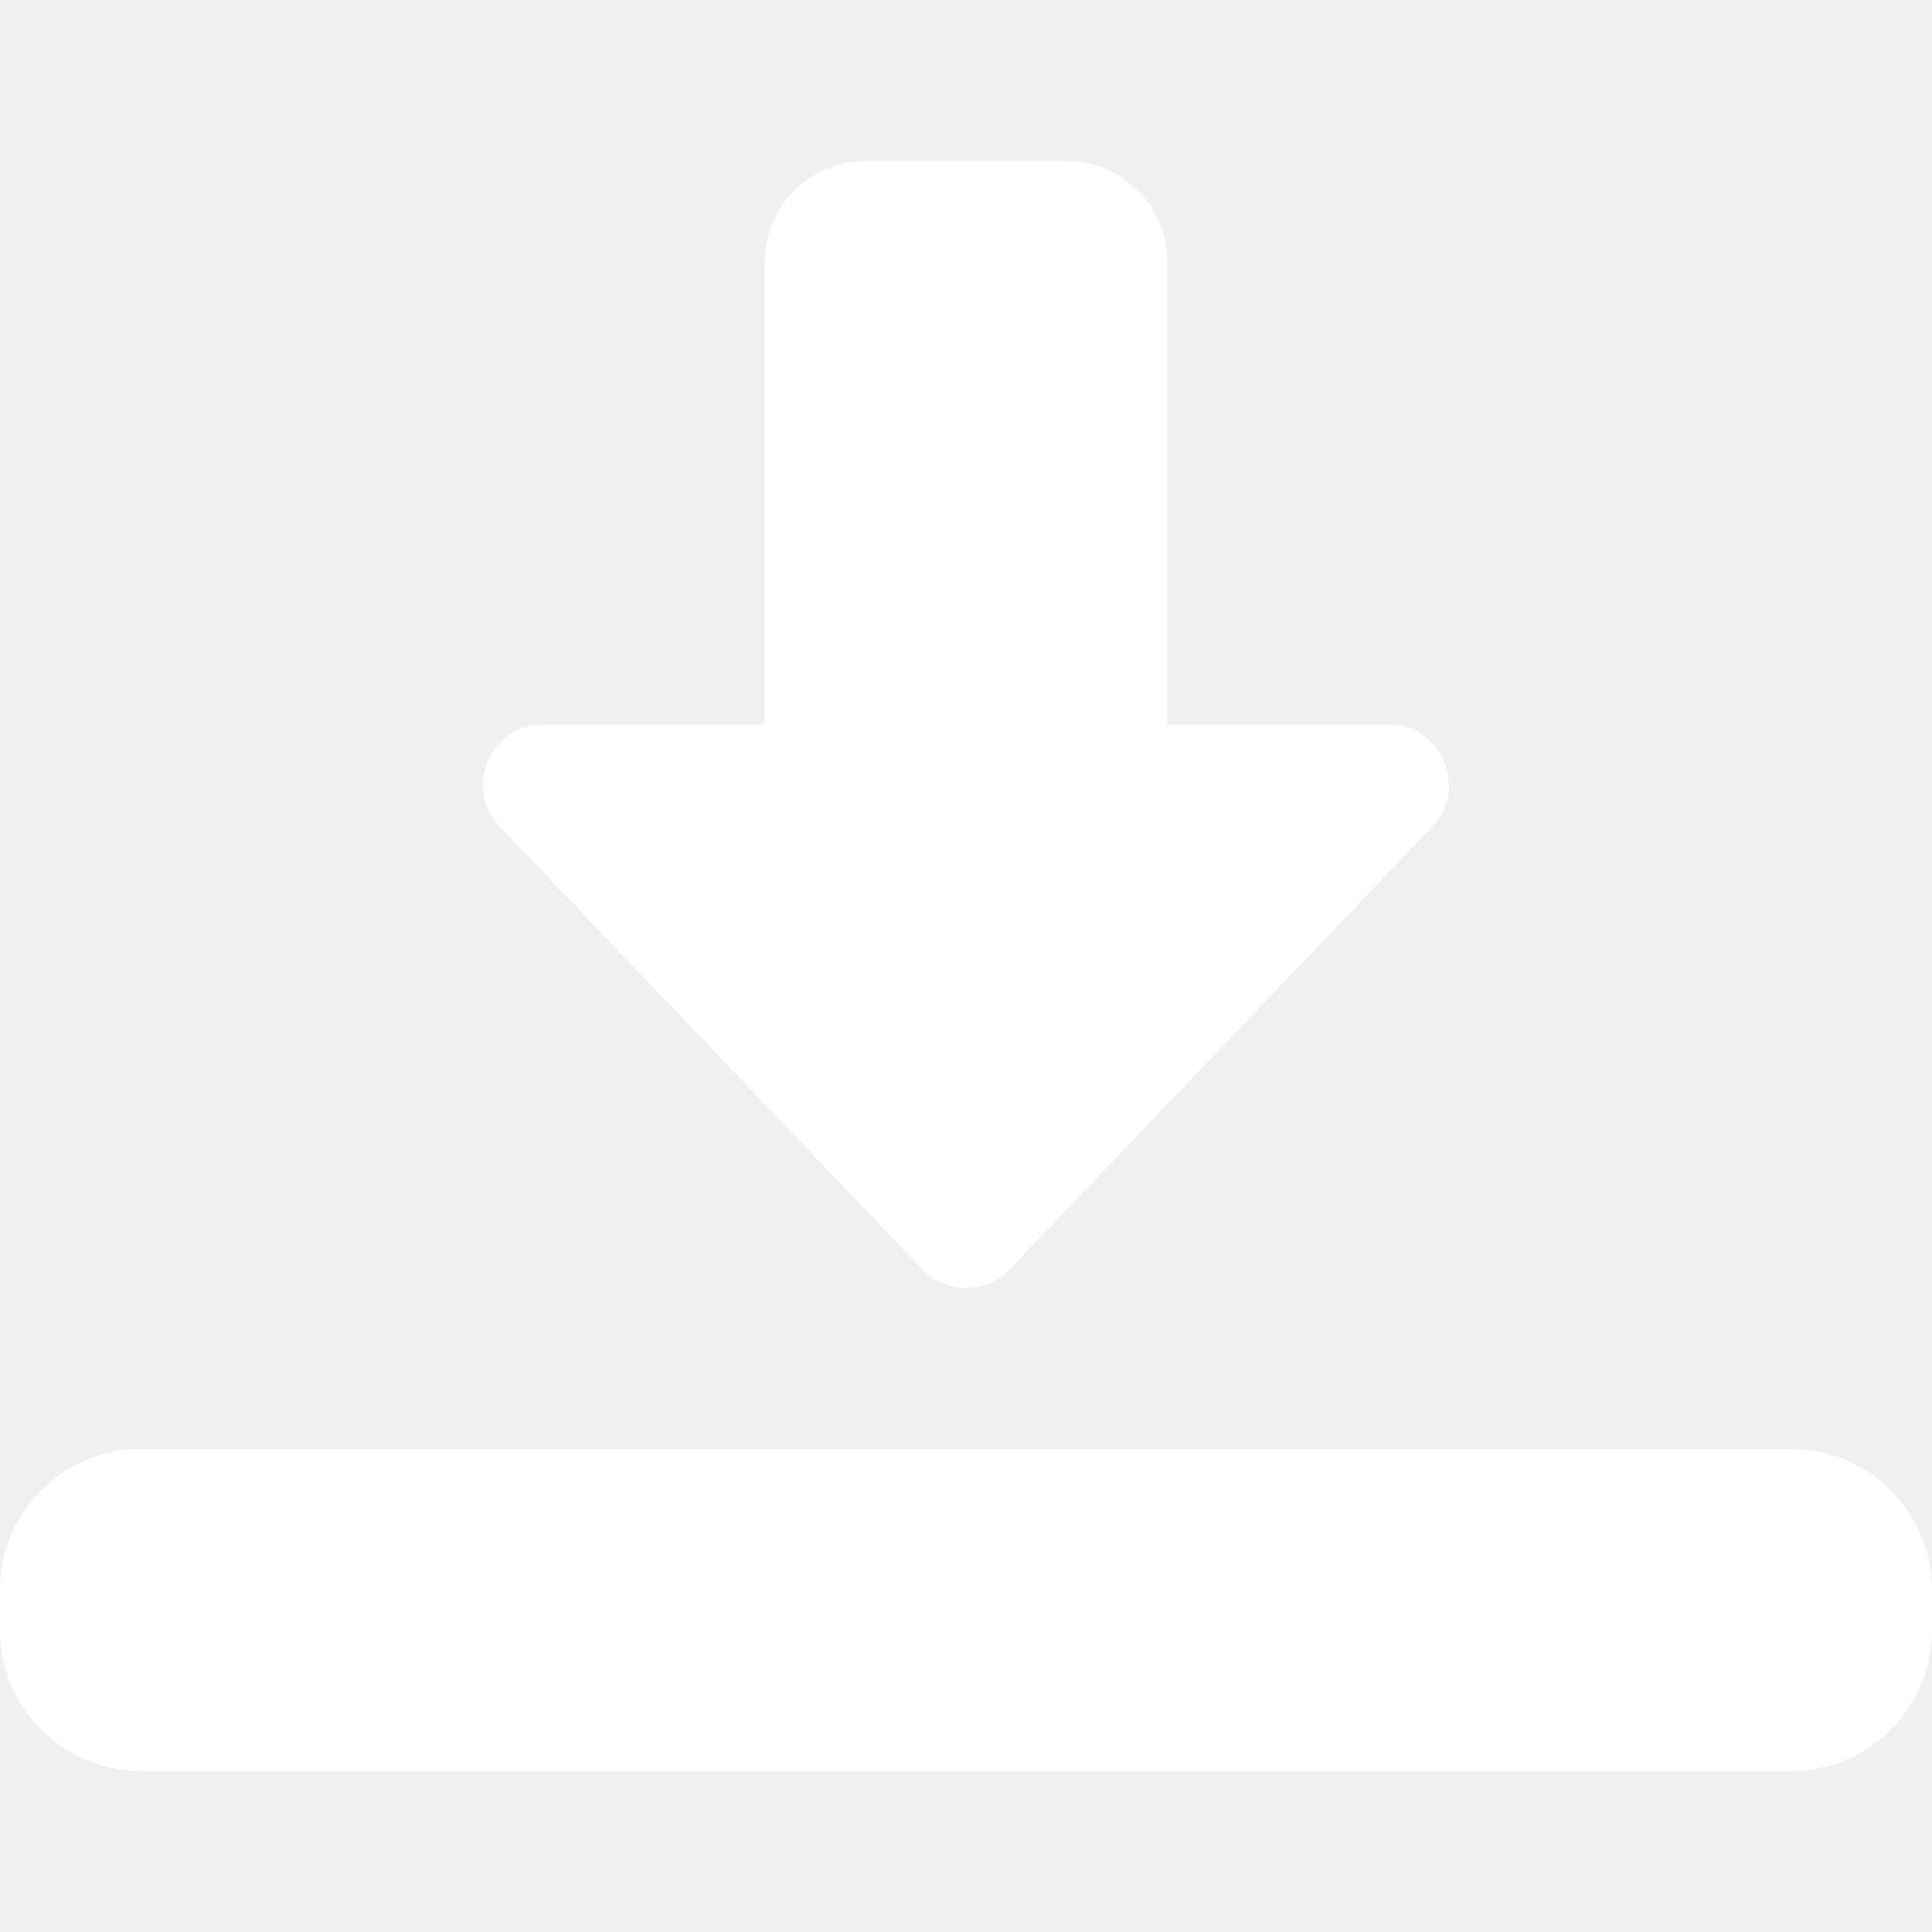
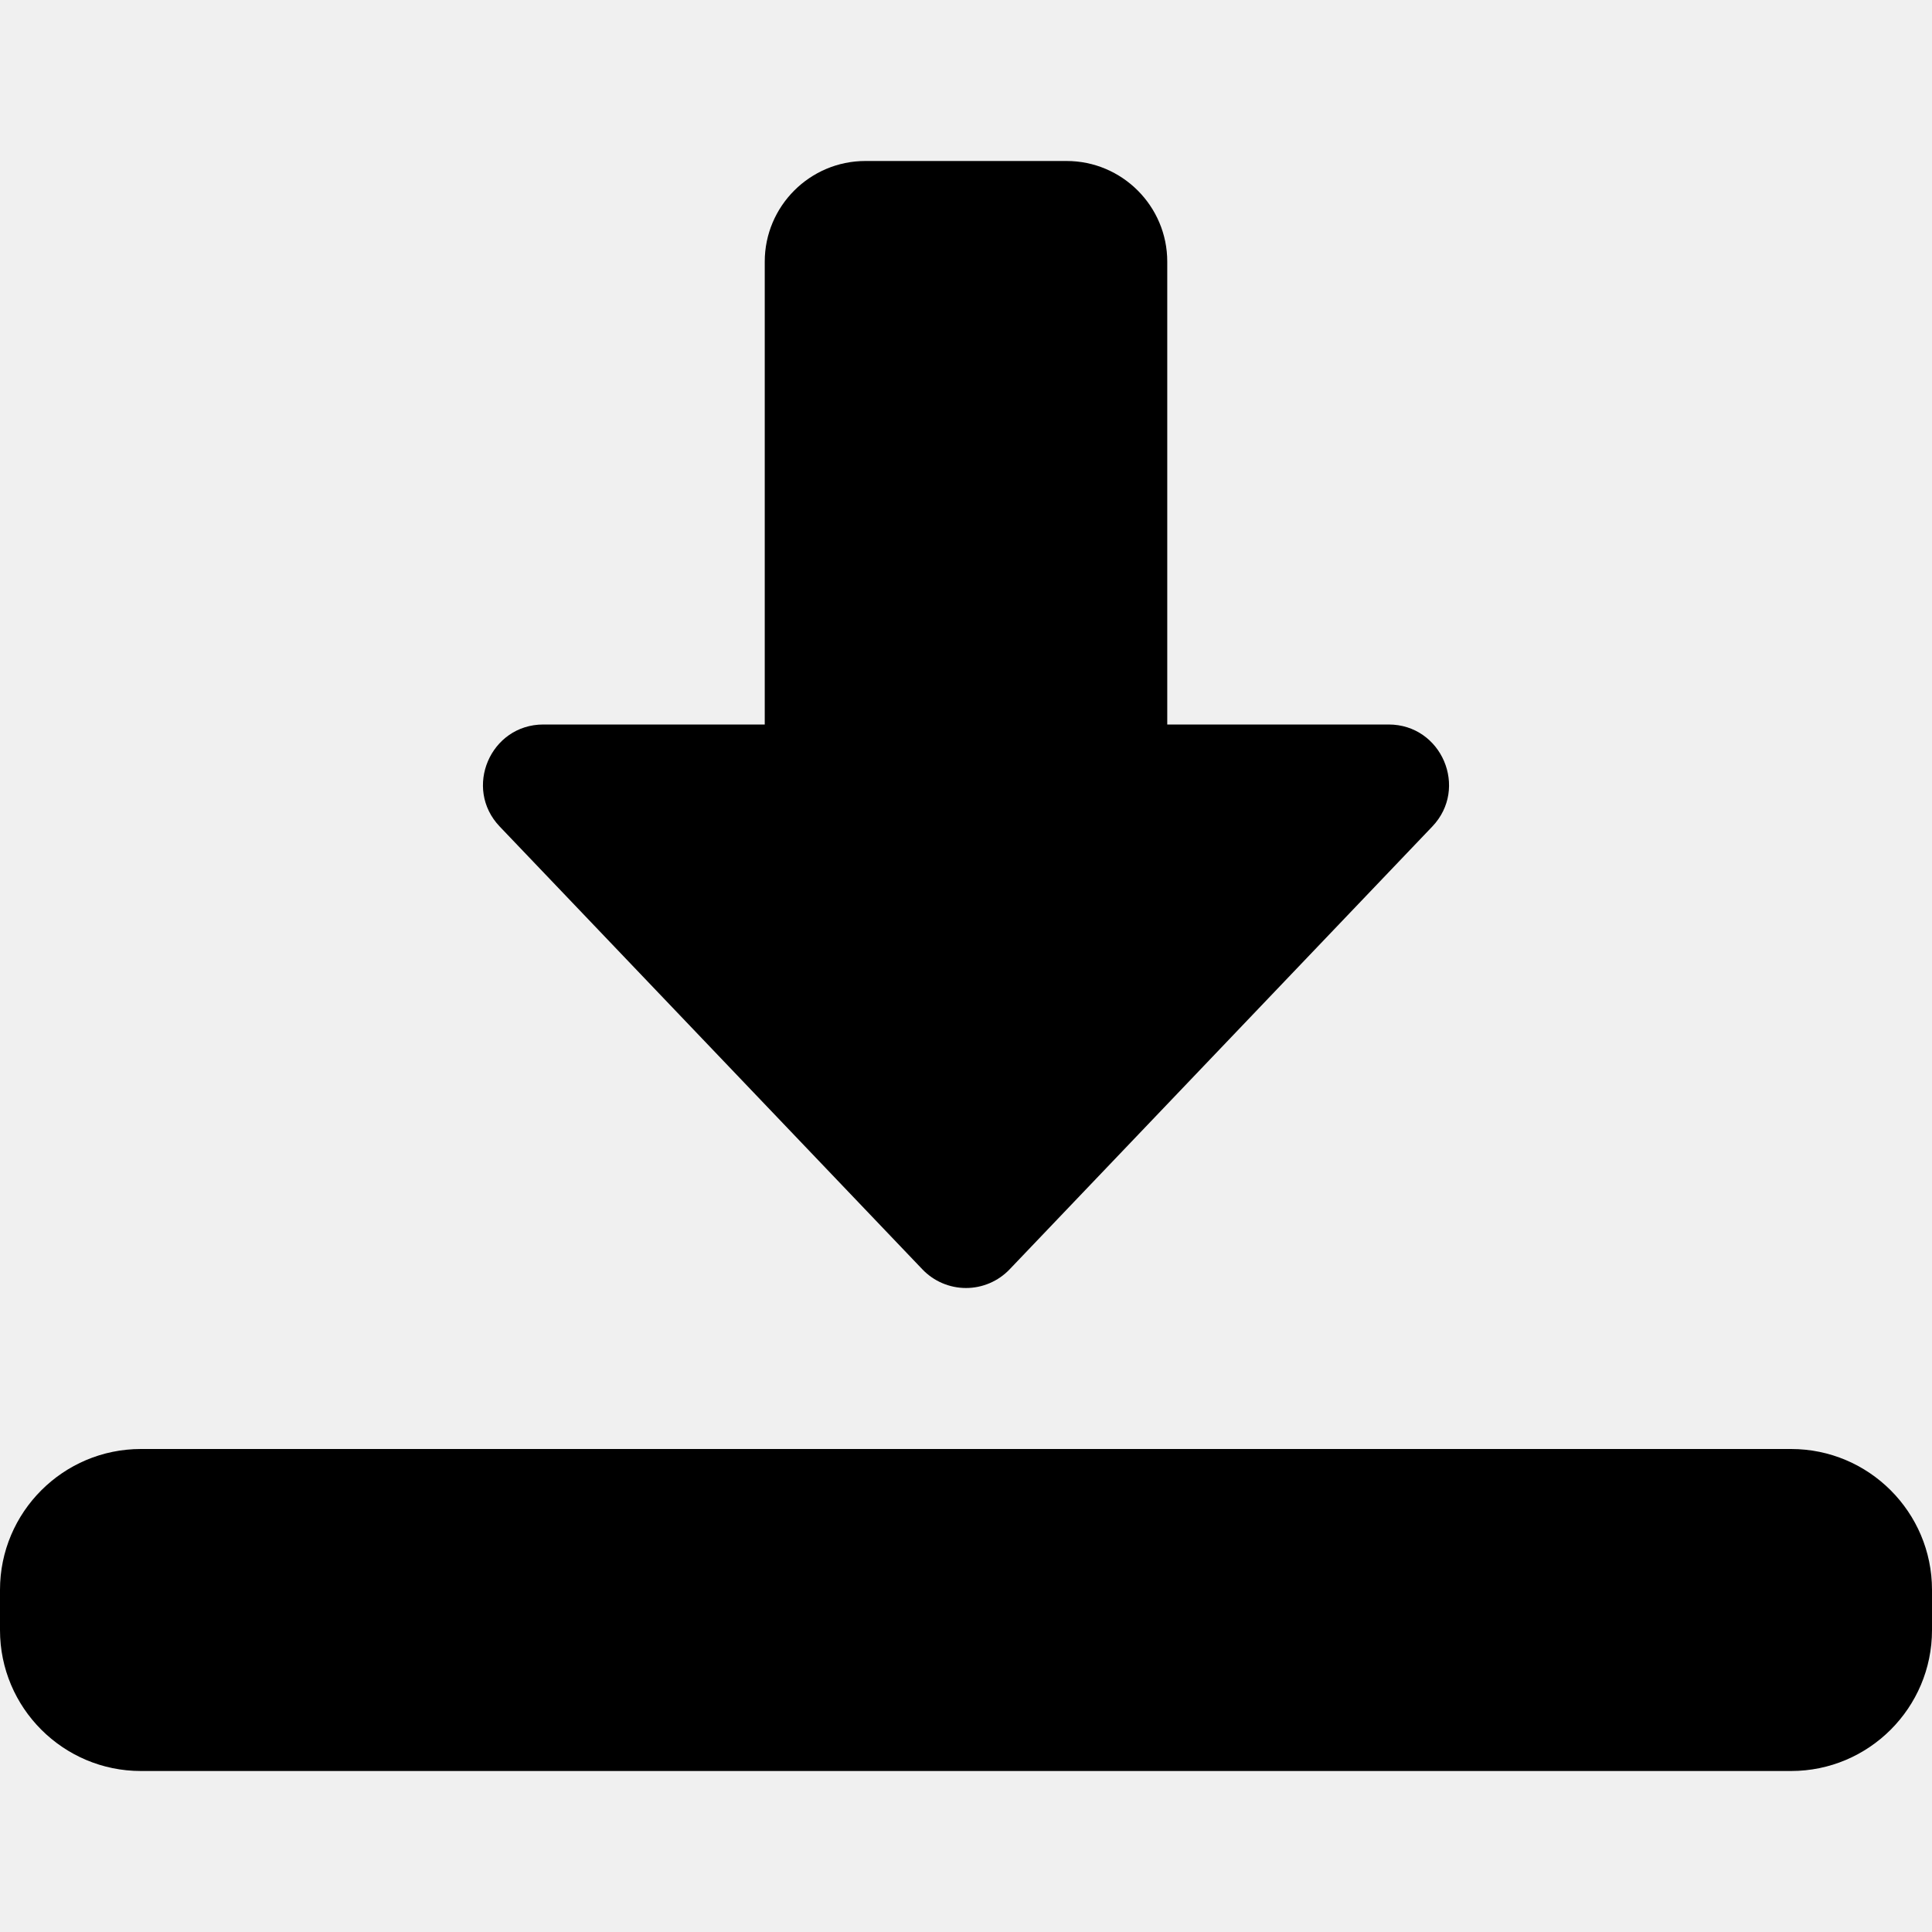
<svg xmlns="http://www.w3.org/2000/svg" id="bold" enable-background="new 0 0 24 24" height="512" viewBox="0 0 24 24" width="512">
-   <path d="m12 16c-.205 0-.401-.084-.542-.232l-5.25-5.5c-.455-.476-.117-1.268.542-1.268h2.75v-5.75c0-.689.561-1.25 1.25-1.25h2.5c.689 0 1.25.561 1.25 1.25v5.75h2.75c.659 0 .997.792.542 1.268l-5.25 5.5c-.141.148-.337.232-.542.232z" fill="#fff" />
-   <path d="m22.25 22h-20.5c-.965 0-1.75-.785-1.75-1.75v-.5c0-.965.785-1.75 1.75-1.75h20.5c.965 0 1.75.785 1.75 1.75v.5c0 .965-.785 1.75-1.75 1.75z" fill="#fff" />
+   <path d="m12 16c-.205 0-.401-.084-.542-.232l-5.25-5.5c-.455-.476-.117-1.268.542-1.268h2.75v-5.75c0-.689.561-1.25 1.25-1.25h2.5c.689 0 1.25.561 1.25 1.25v5.75h2.75c.659 0 .997.792.542 1.268l-5.25 5.5c-.141.148-.337.232-.542.232z" />
+   <path d="m22.25 22h-20.5c-.965 0-1.75-.785-1.75-1.75v-.5c0-.965.785-1.75 1.75-1.75h20.5c.965 0 1.75.785 1.75 1.75v.5c0 .965-.785 1.75-1.75 1.75z" />
</svg>
